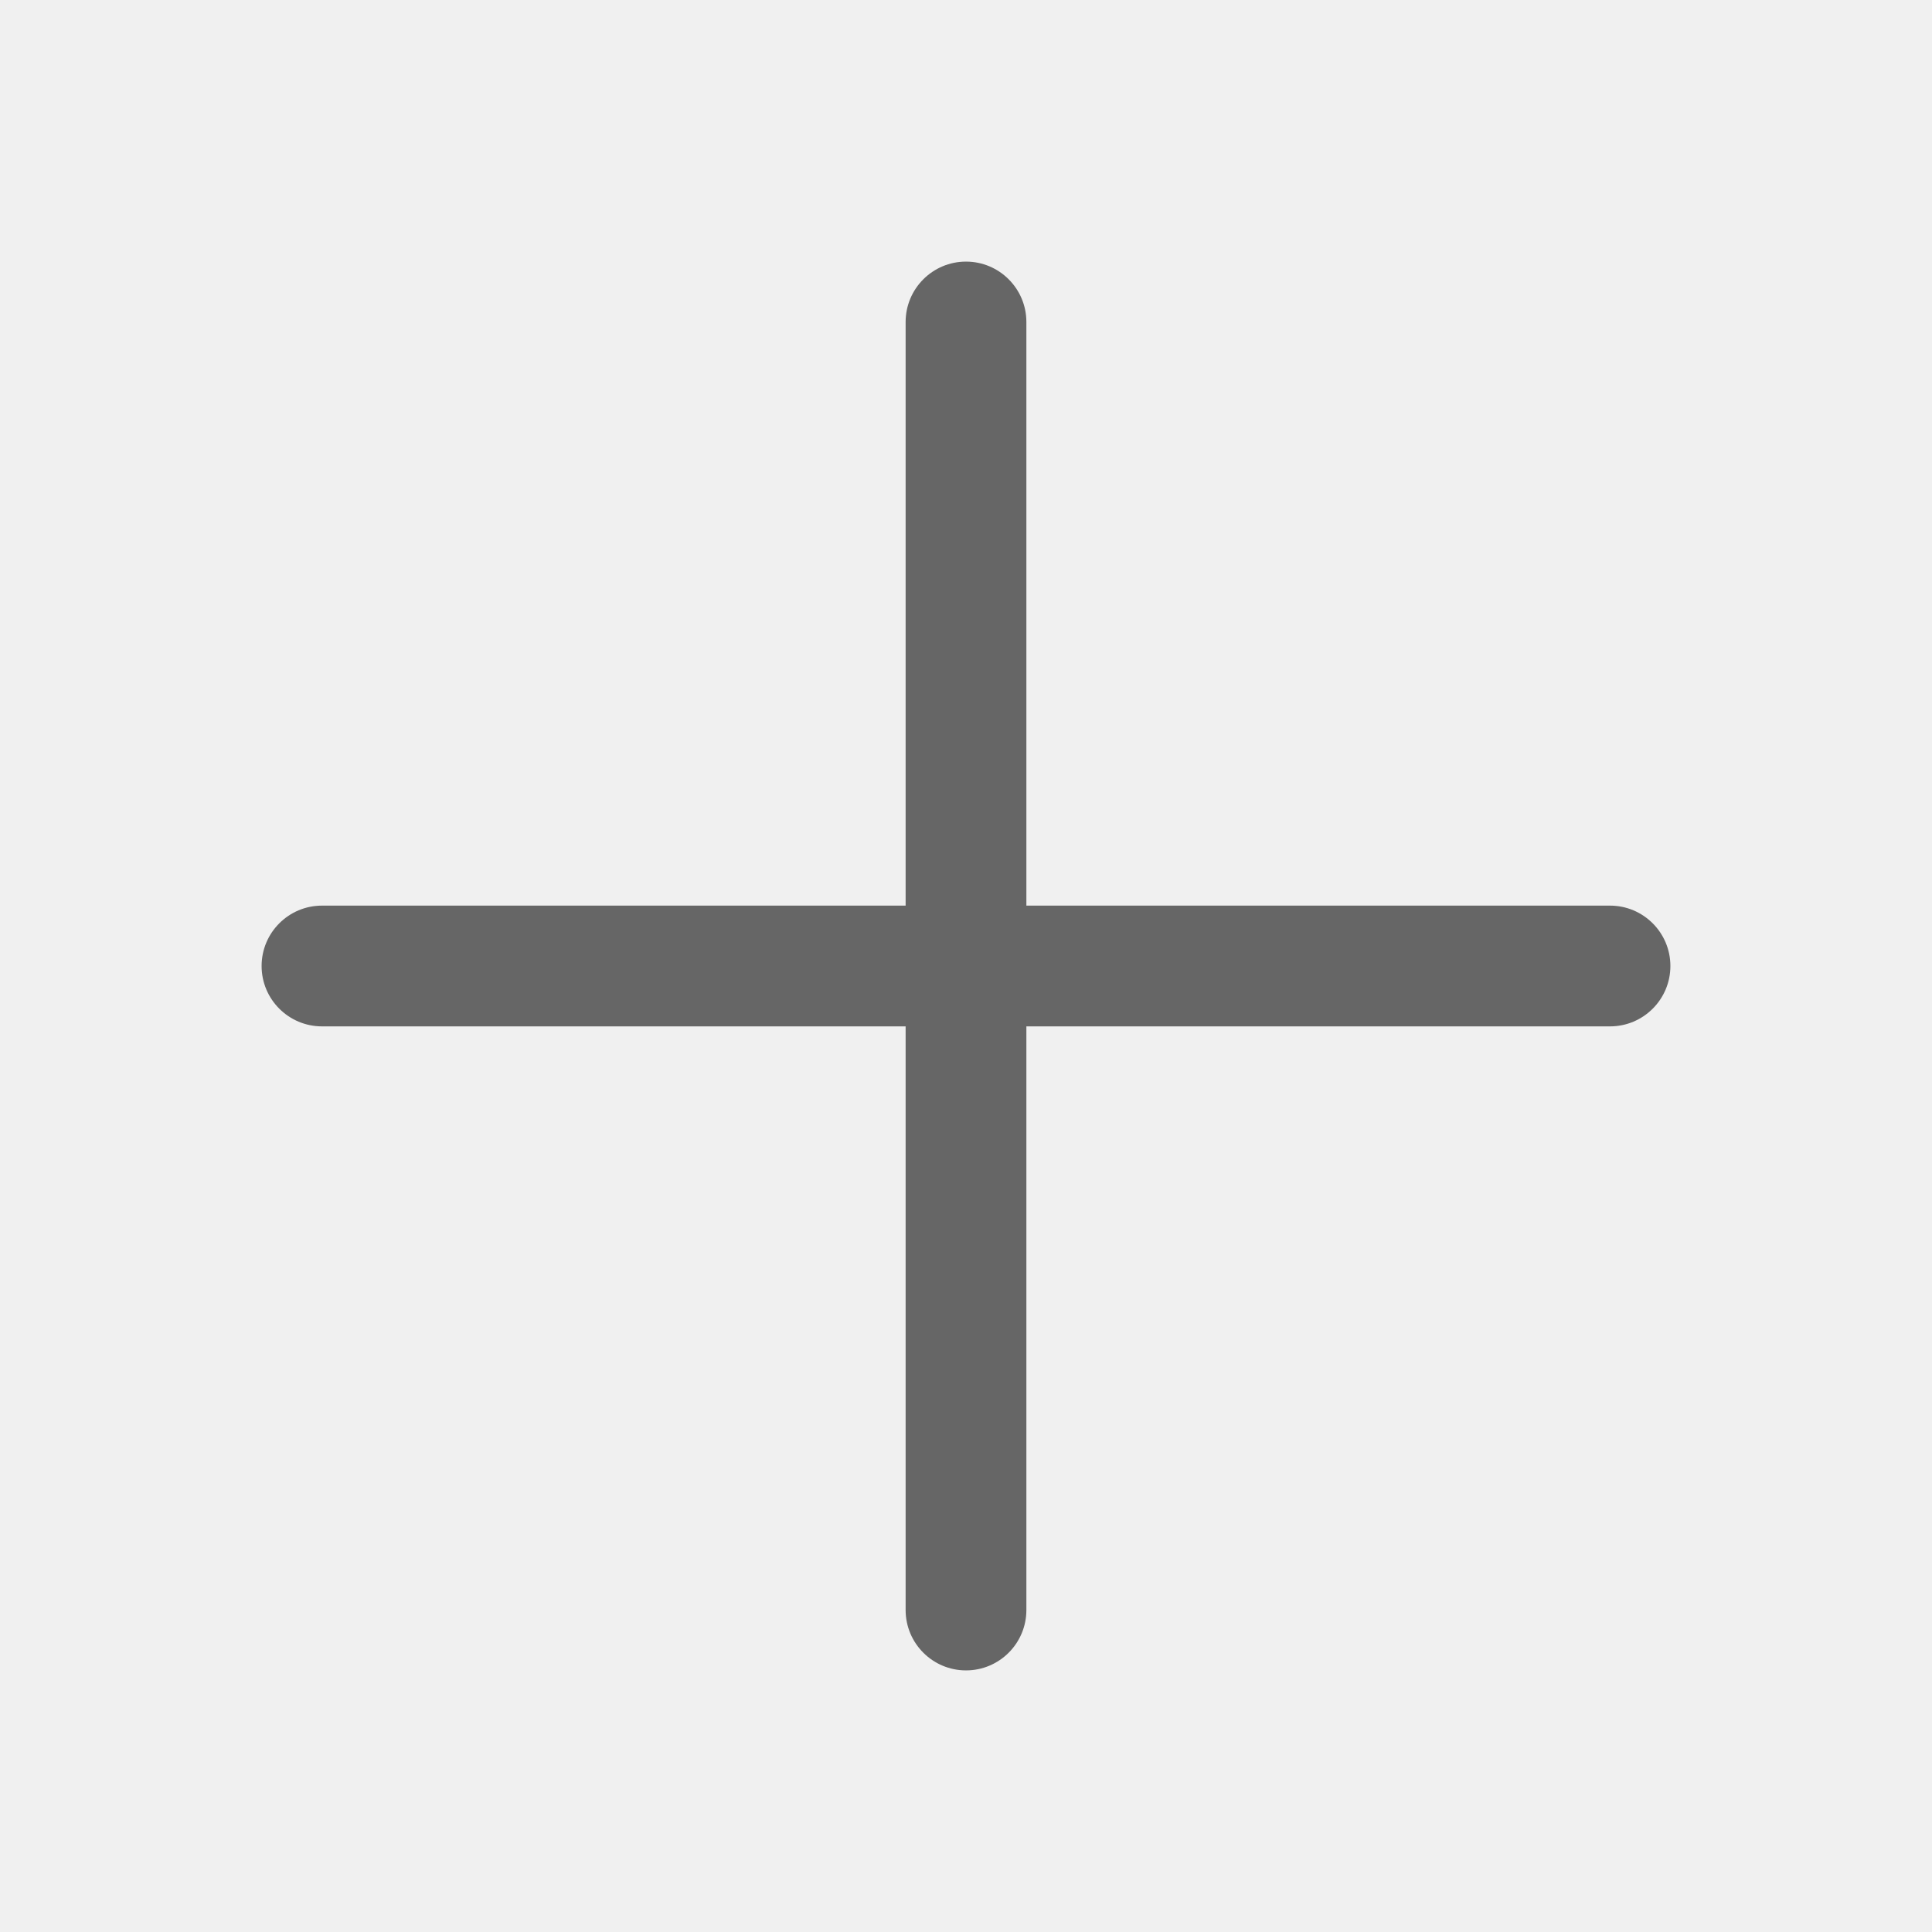
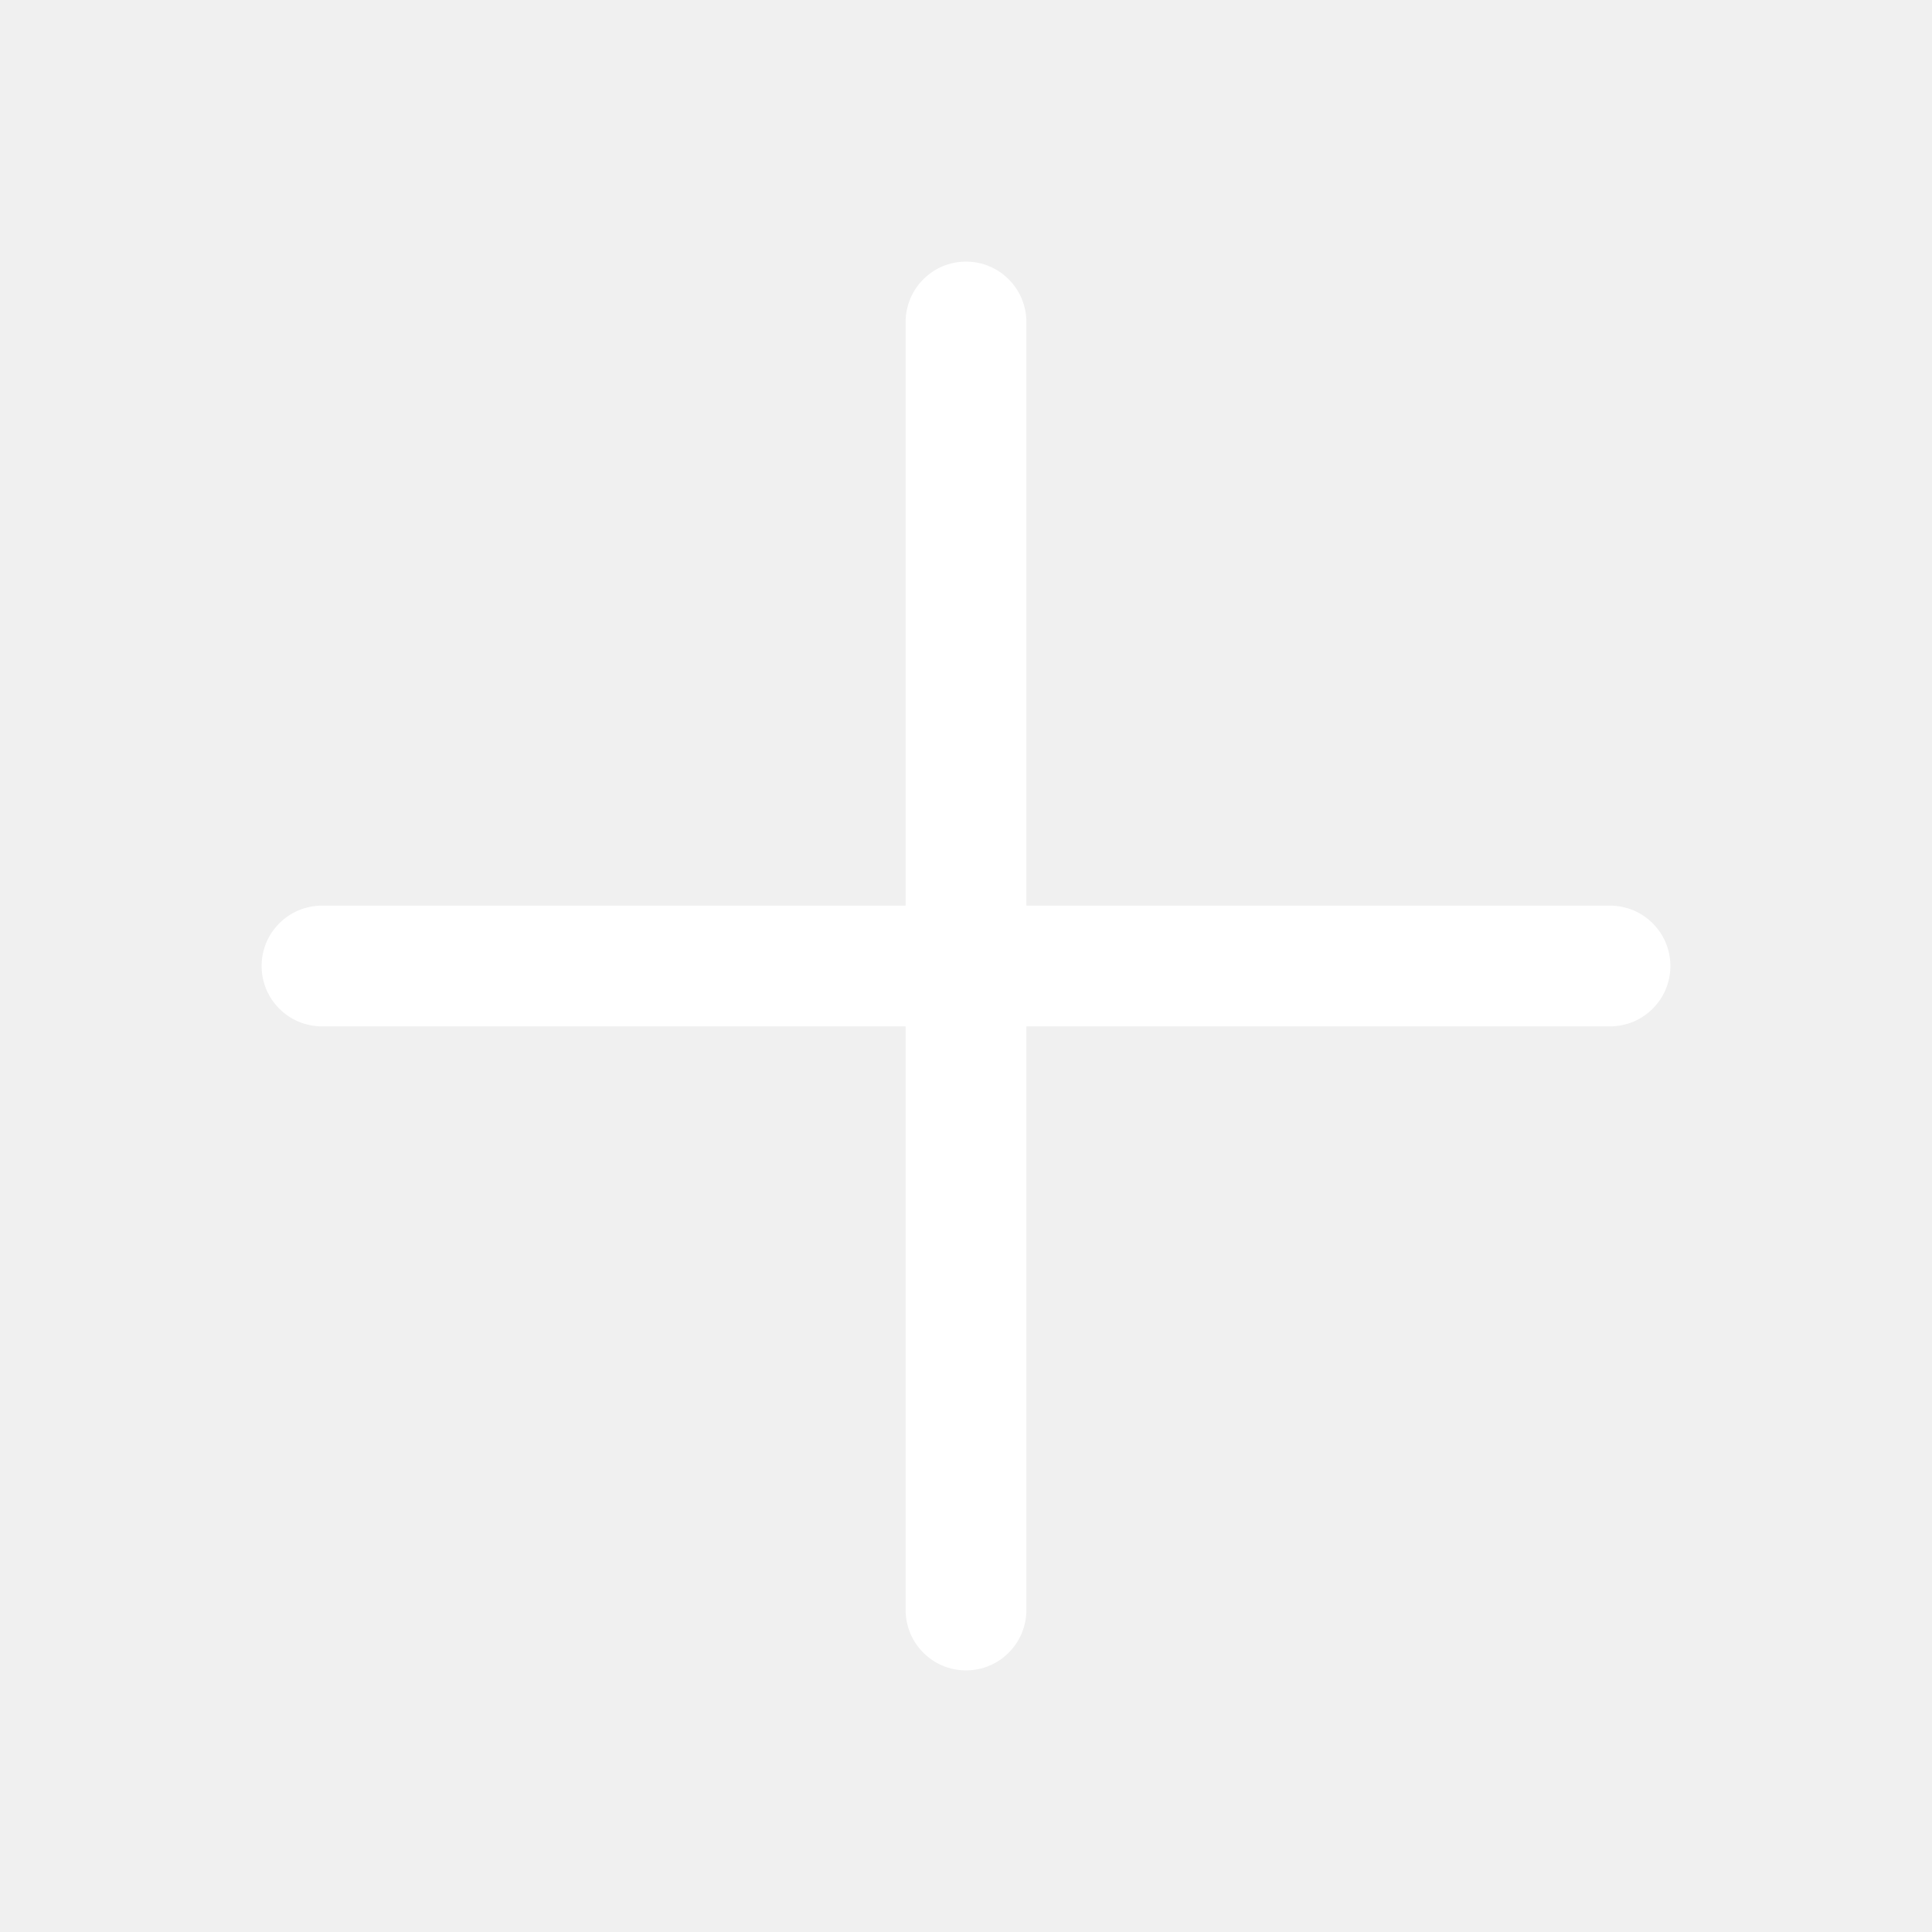
<svg xmlns="http://www.w3.org/2000/svg" width="32" height="32" viewBox="0 0 32 32" fill="none">
-   <path fill-rule="evenodd" clip-rule="evenodd" d="M16 4.333C16.552 4.333 17 4.781 17 5.333V15H26.667C27.219 15 27.667 15.448 27.667 16C27.667 16.552 27.219 17 26.667 17H17V26.667C17 27.219 16.552 27.667 16 27.667C15.448 27.667 15 27.219 15 26.667V17H5.333C4.781 17 4.333 16.552 4.333 16C4.333 15.448 4.781 15 5.333 15H15V5.333C15 4.781 15.448 4.333 16 4.333Z" fill="#666666" />
+   <path fill-rule="evenodd" clip-rule="evenodd" d="M16 4.333C16.552 4.333 17 4.781 17 5.333V15H26.667C27.219 15 27.667 15.448 27.667 16C27.667 16.552 27.219 17 26.667 17H17V26.667C17 27.219 16.552 27.667 16 27.667C15.448 27.667 15 27.219 15 26.667V17H5.333C4.781 17 4.333 16.552 4.333 16C4.333 15.448 4.781 15 5.333 15H15V5.333C15 4.781 15.448 4.333 16 4.333Z" fill="white" />
</svg>
